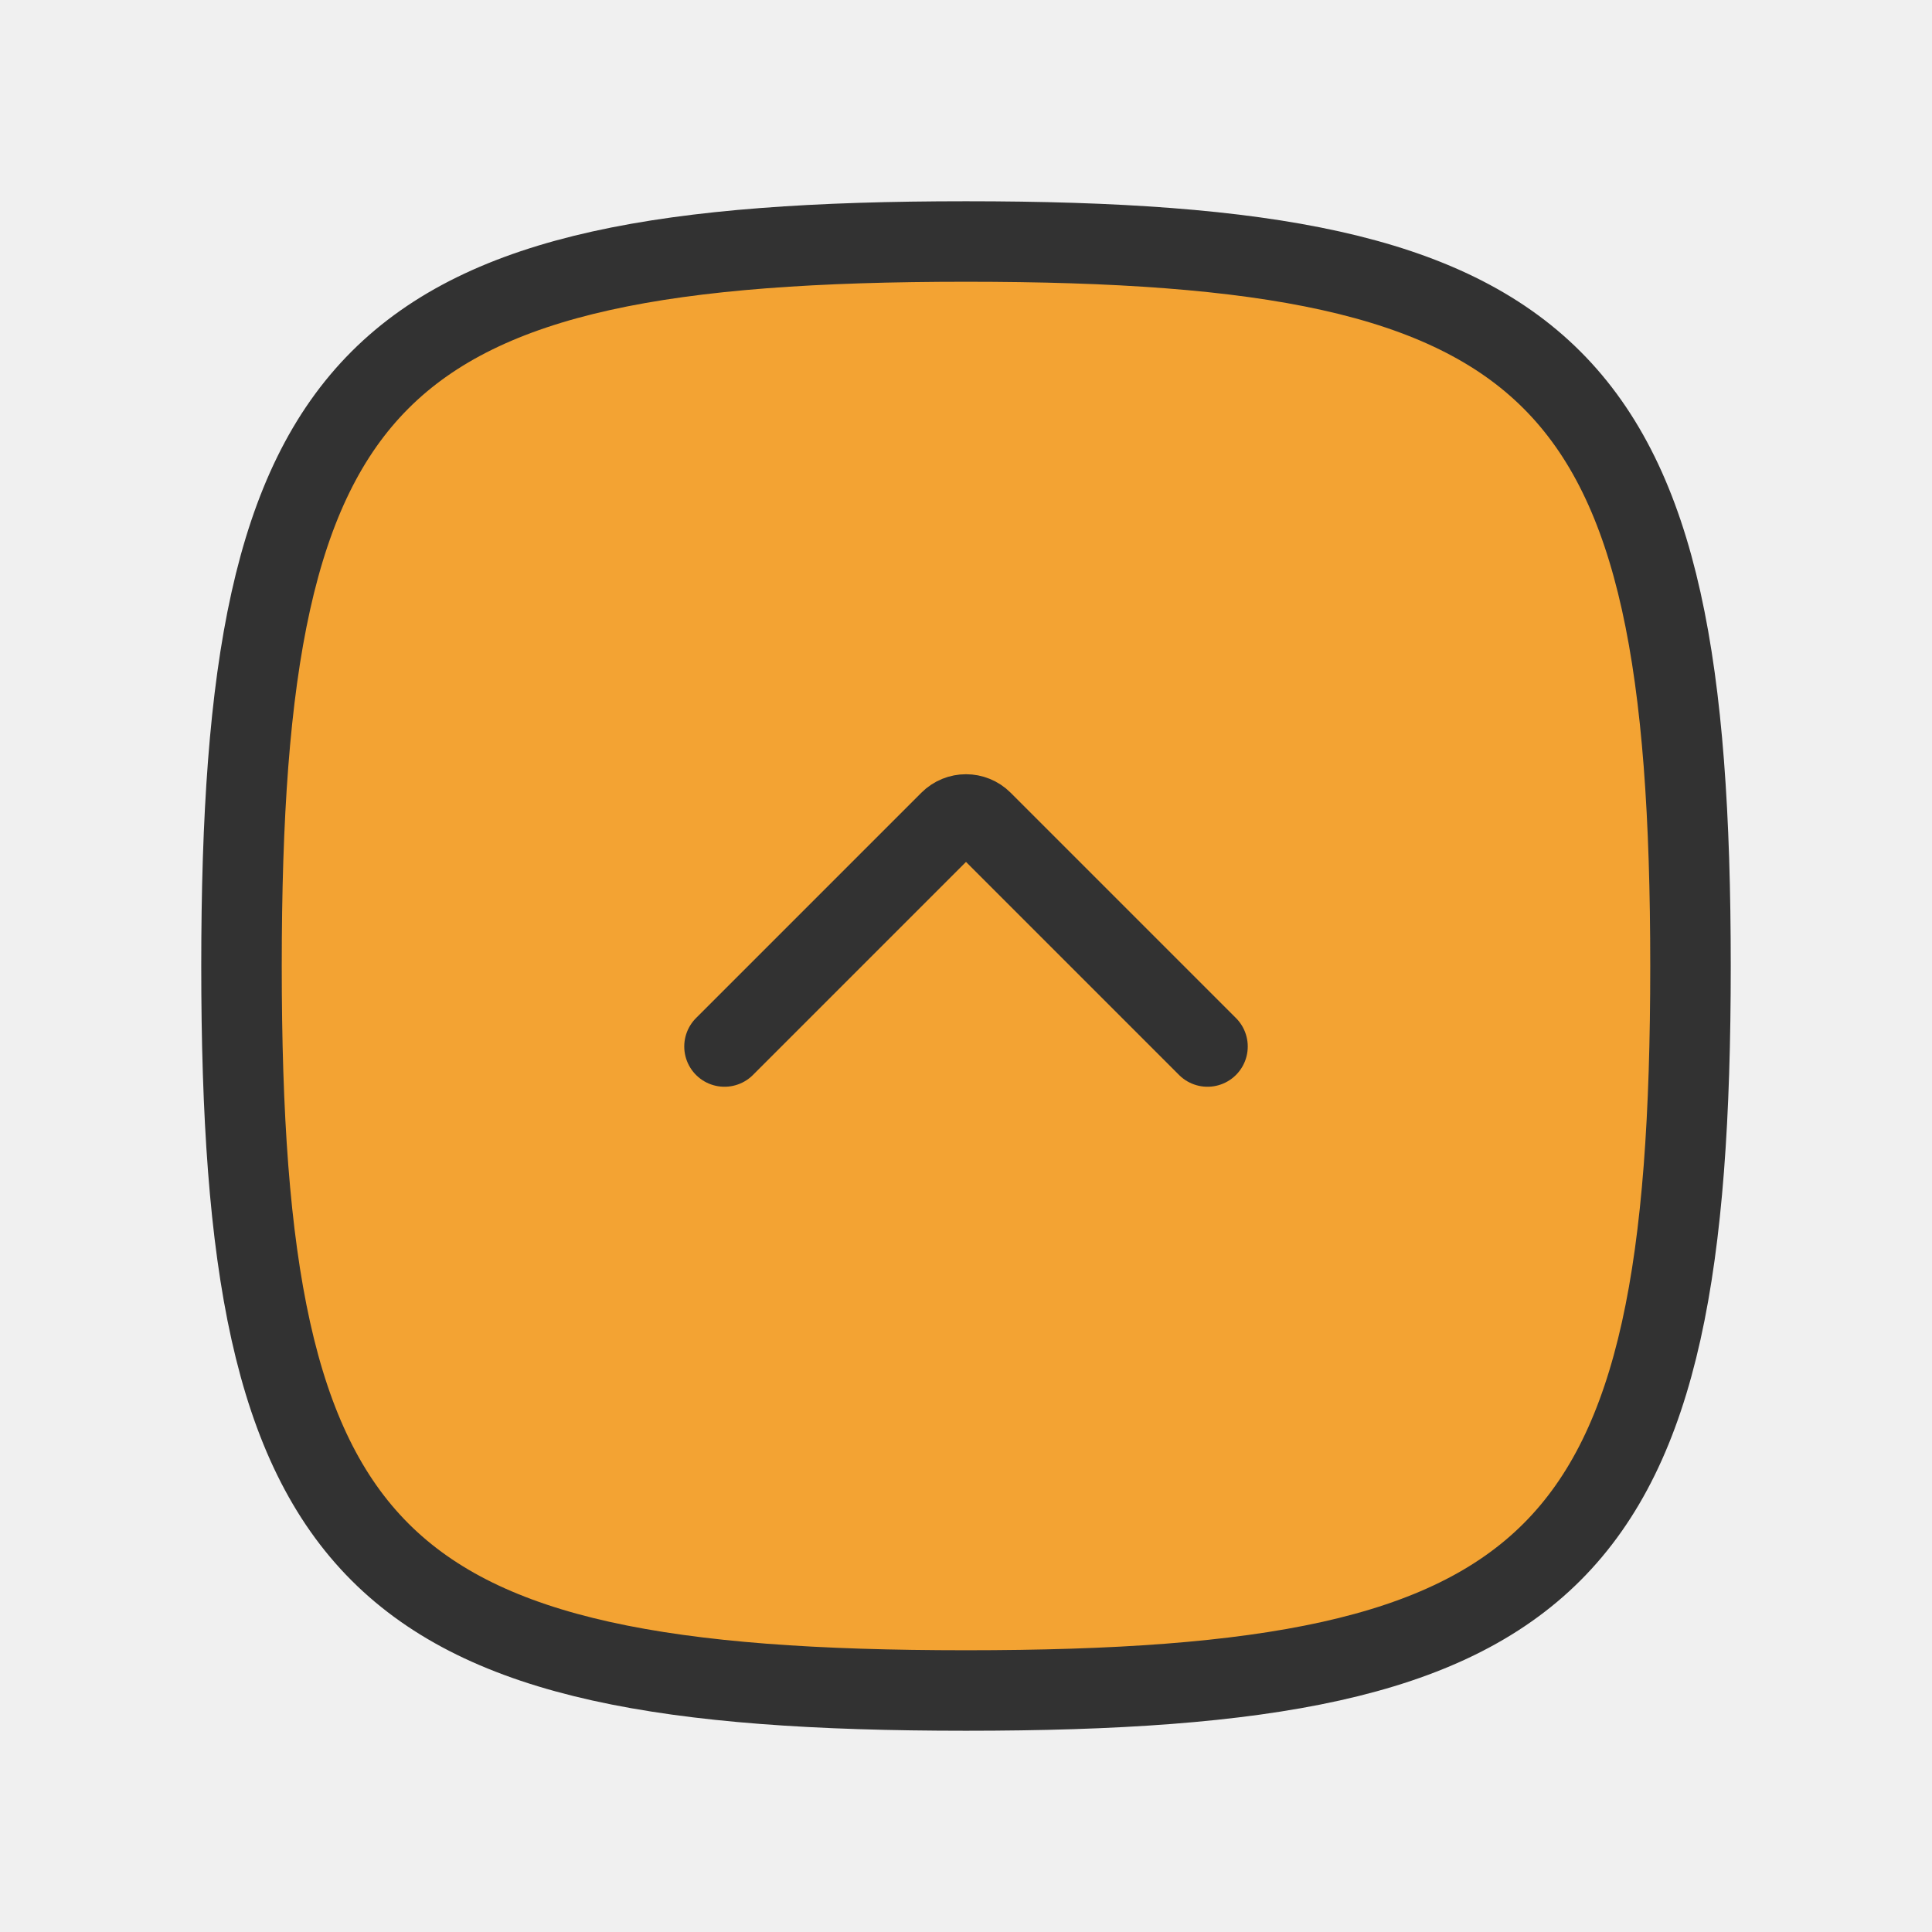
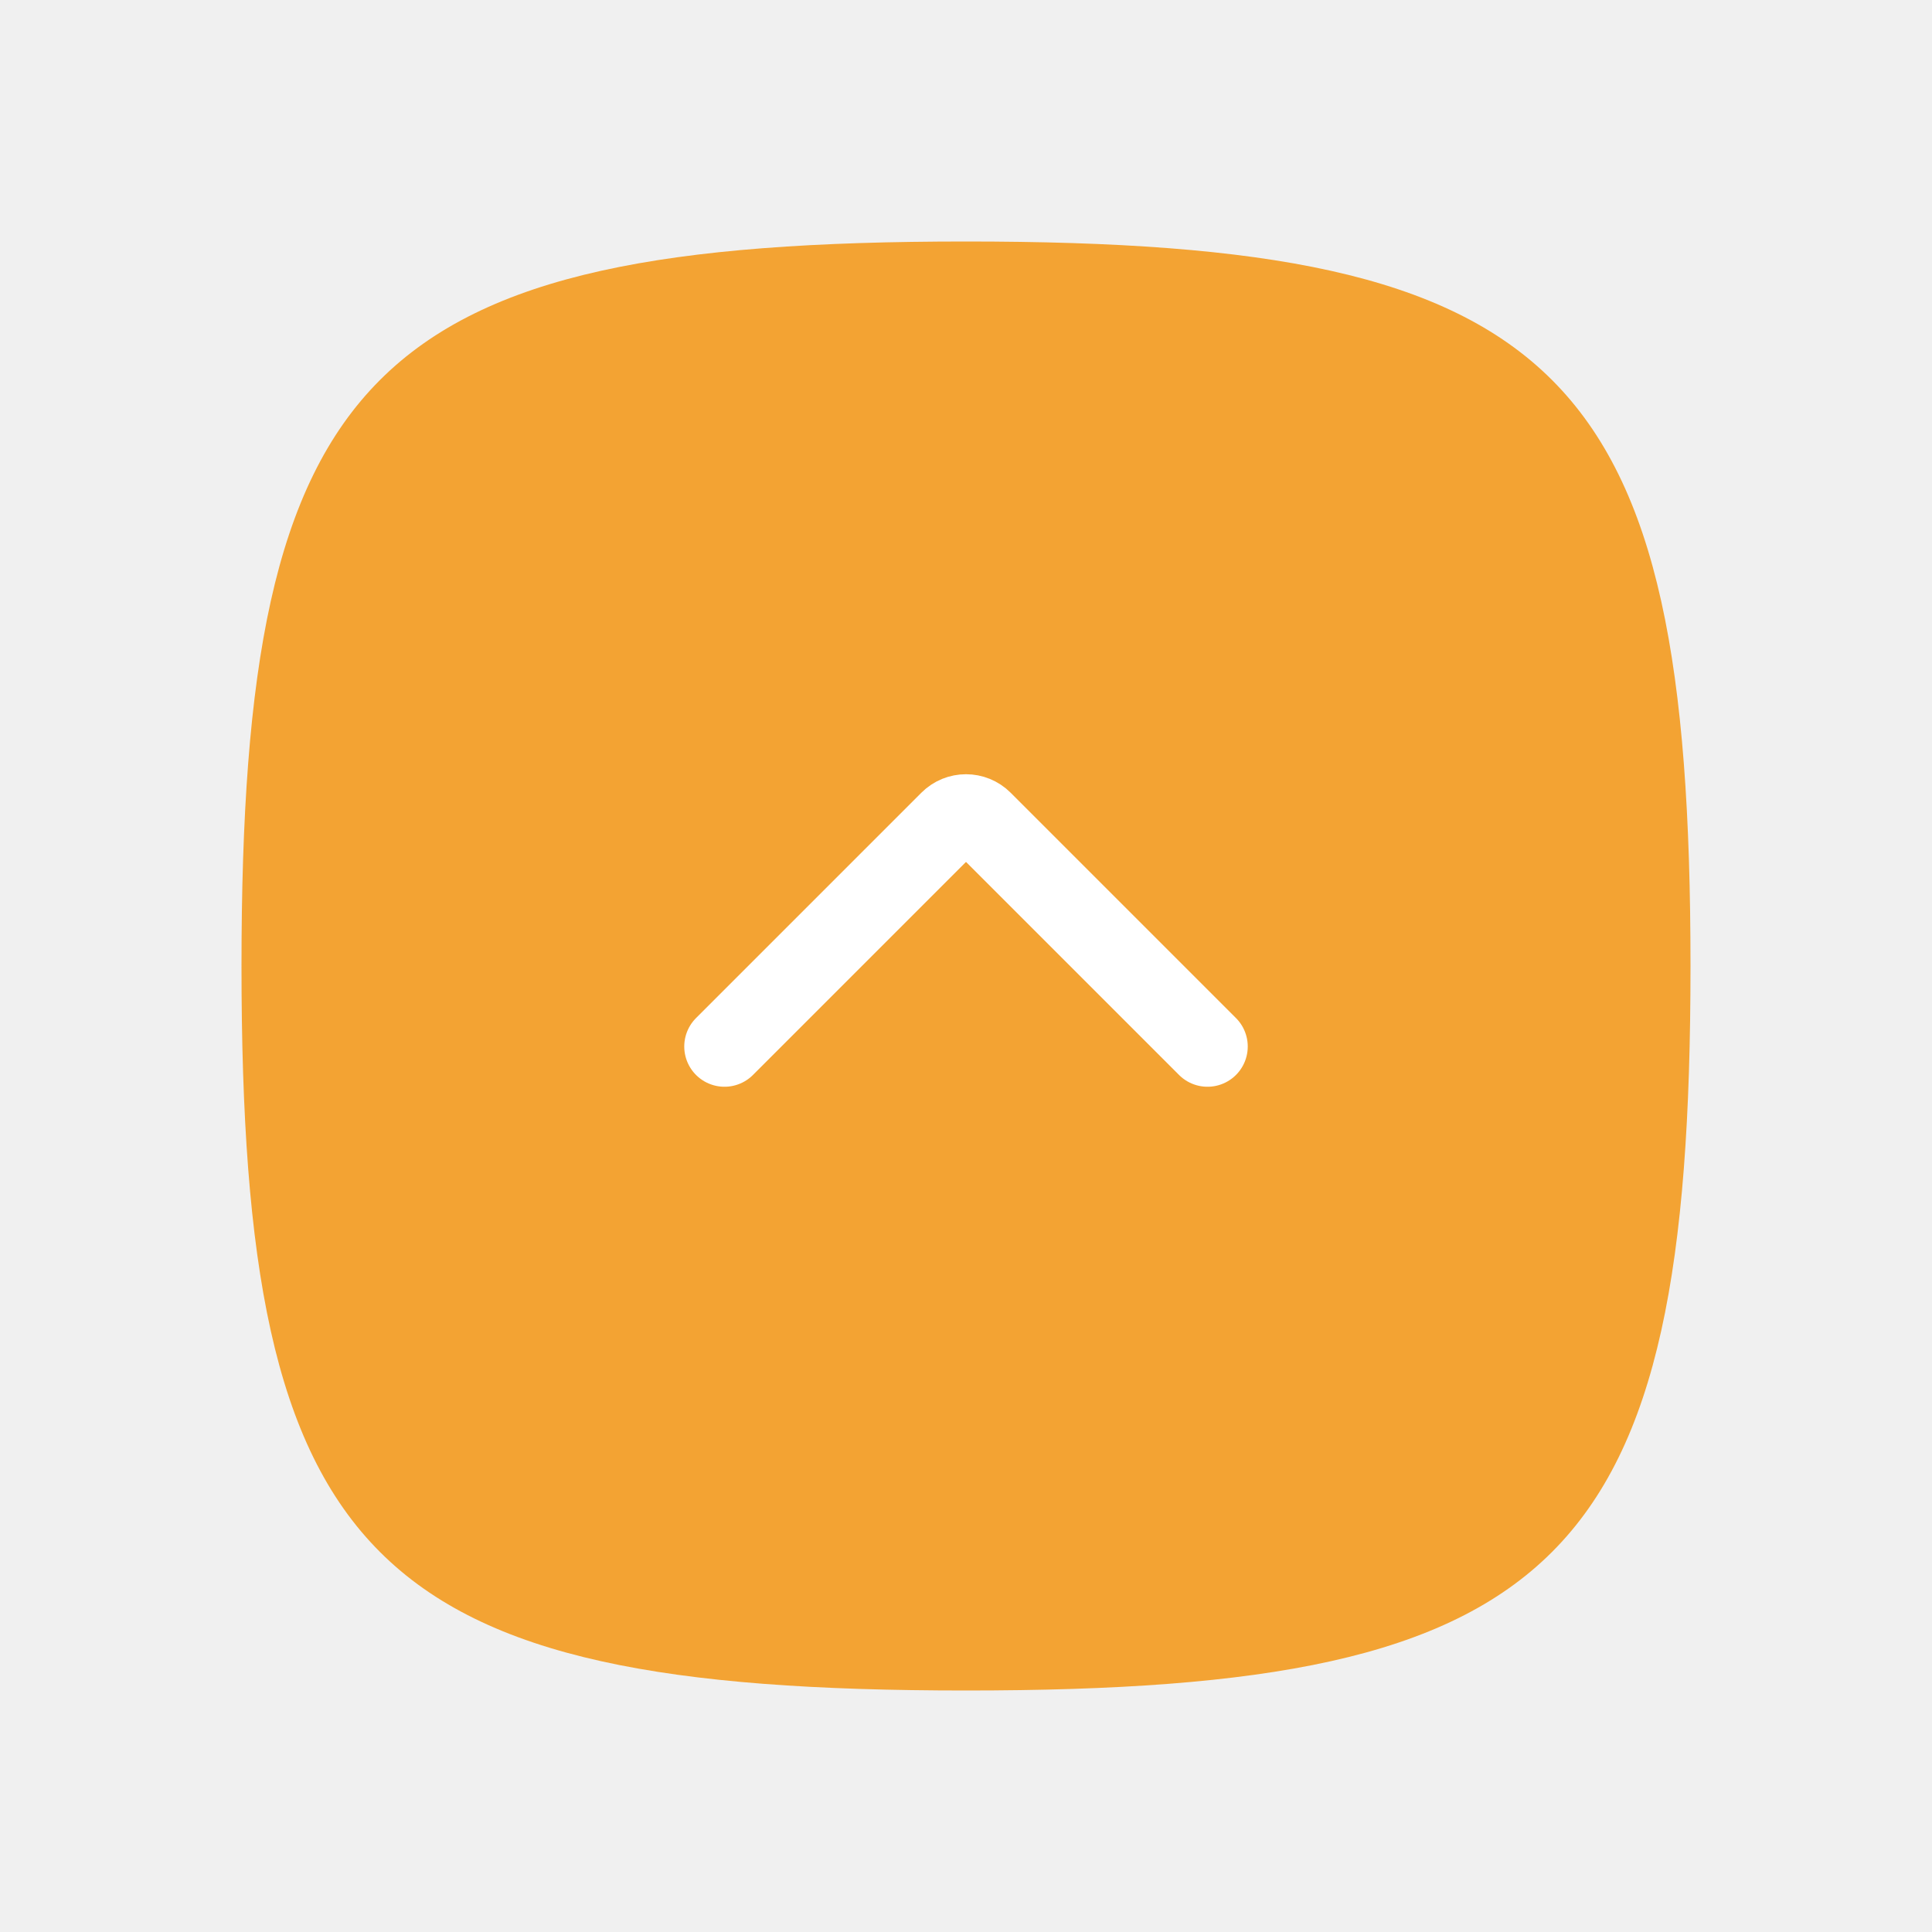
<svg xmlns="http://www.w3.org/2000/svg" width="800px" height="800px" viewBox="0 0 24 24" fill="#f3a333">
-   <path d="M3 12C3 4.588 4.588 3 12 3C19.412 3 21 4.588 21 12C21 19.412 19.412 21 12 21C4.588 21 3 19.412 3 12Z" stroke="#323232" stroke-width="1" />
-   <path d="M15 13L12.201 10.201V10.201C12.09 10.09 11.91 10.09 11.799 10.201V10.201L9 13" stroke="#323232" stroke-width="1" stroke-linecap="round" stroke-linejoin="round" />
+   <path d="M3 12C3 4.588 4.588 3 12 3C19.412 3 21 4.588 21 12C21 19.412 19.412 21 12 21C4.588 21 3 19.412 3 12Z" stroke="#323232" stroke-width="0" />
+   <path d="M15 13L12.201 10.201V10.201C12.09 10.09 11.91 10.09 11.799 10.201V10.201L9 13" stroke="#ffffff" stroke-width="1" stroke-linecap="round" stroke-linejoin="round" />
</svg>
